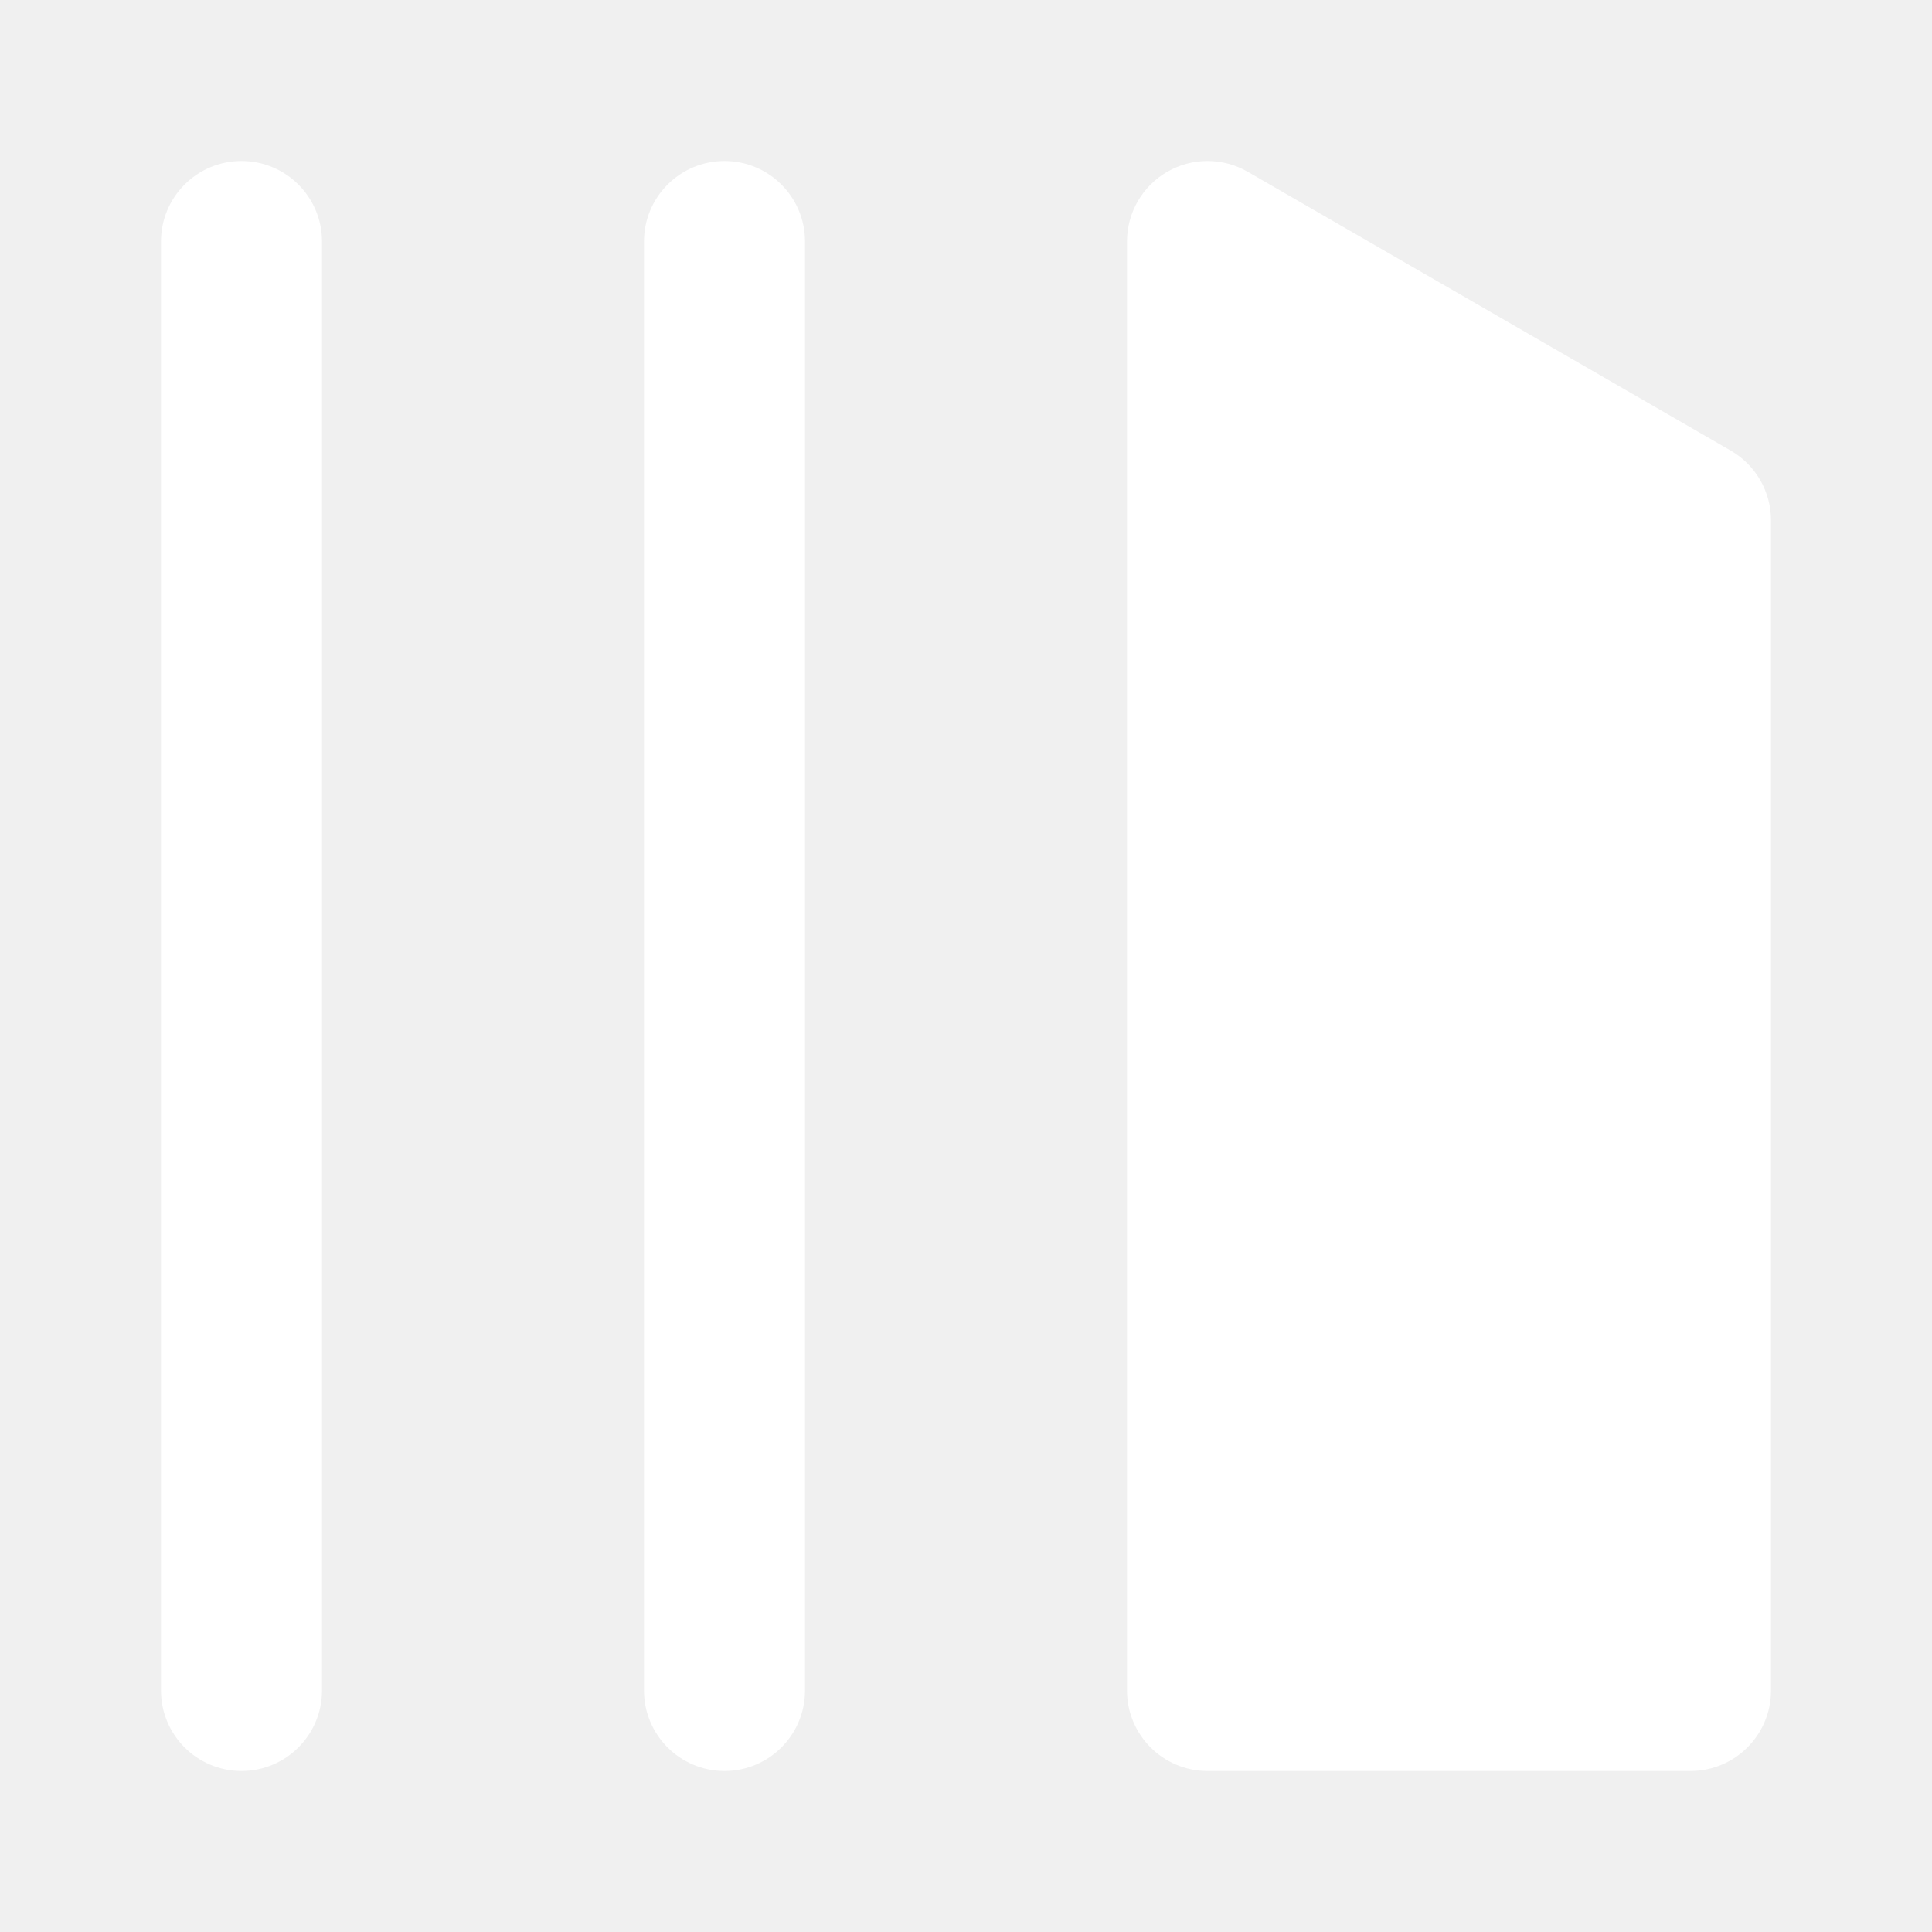
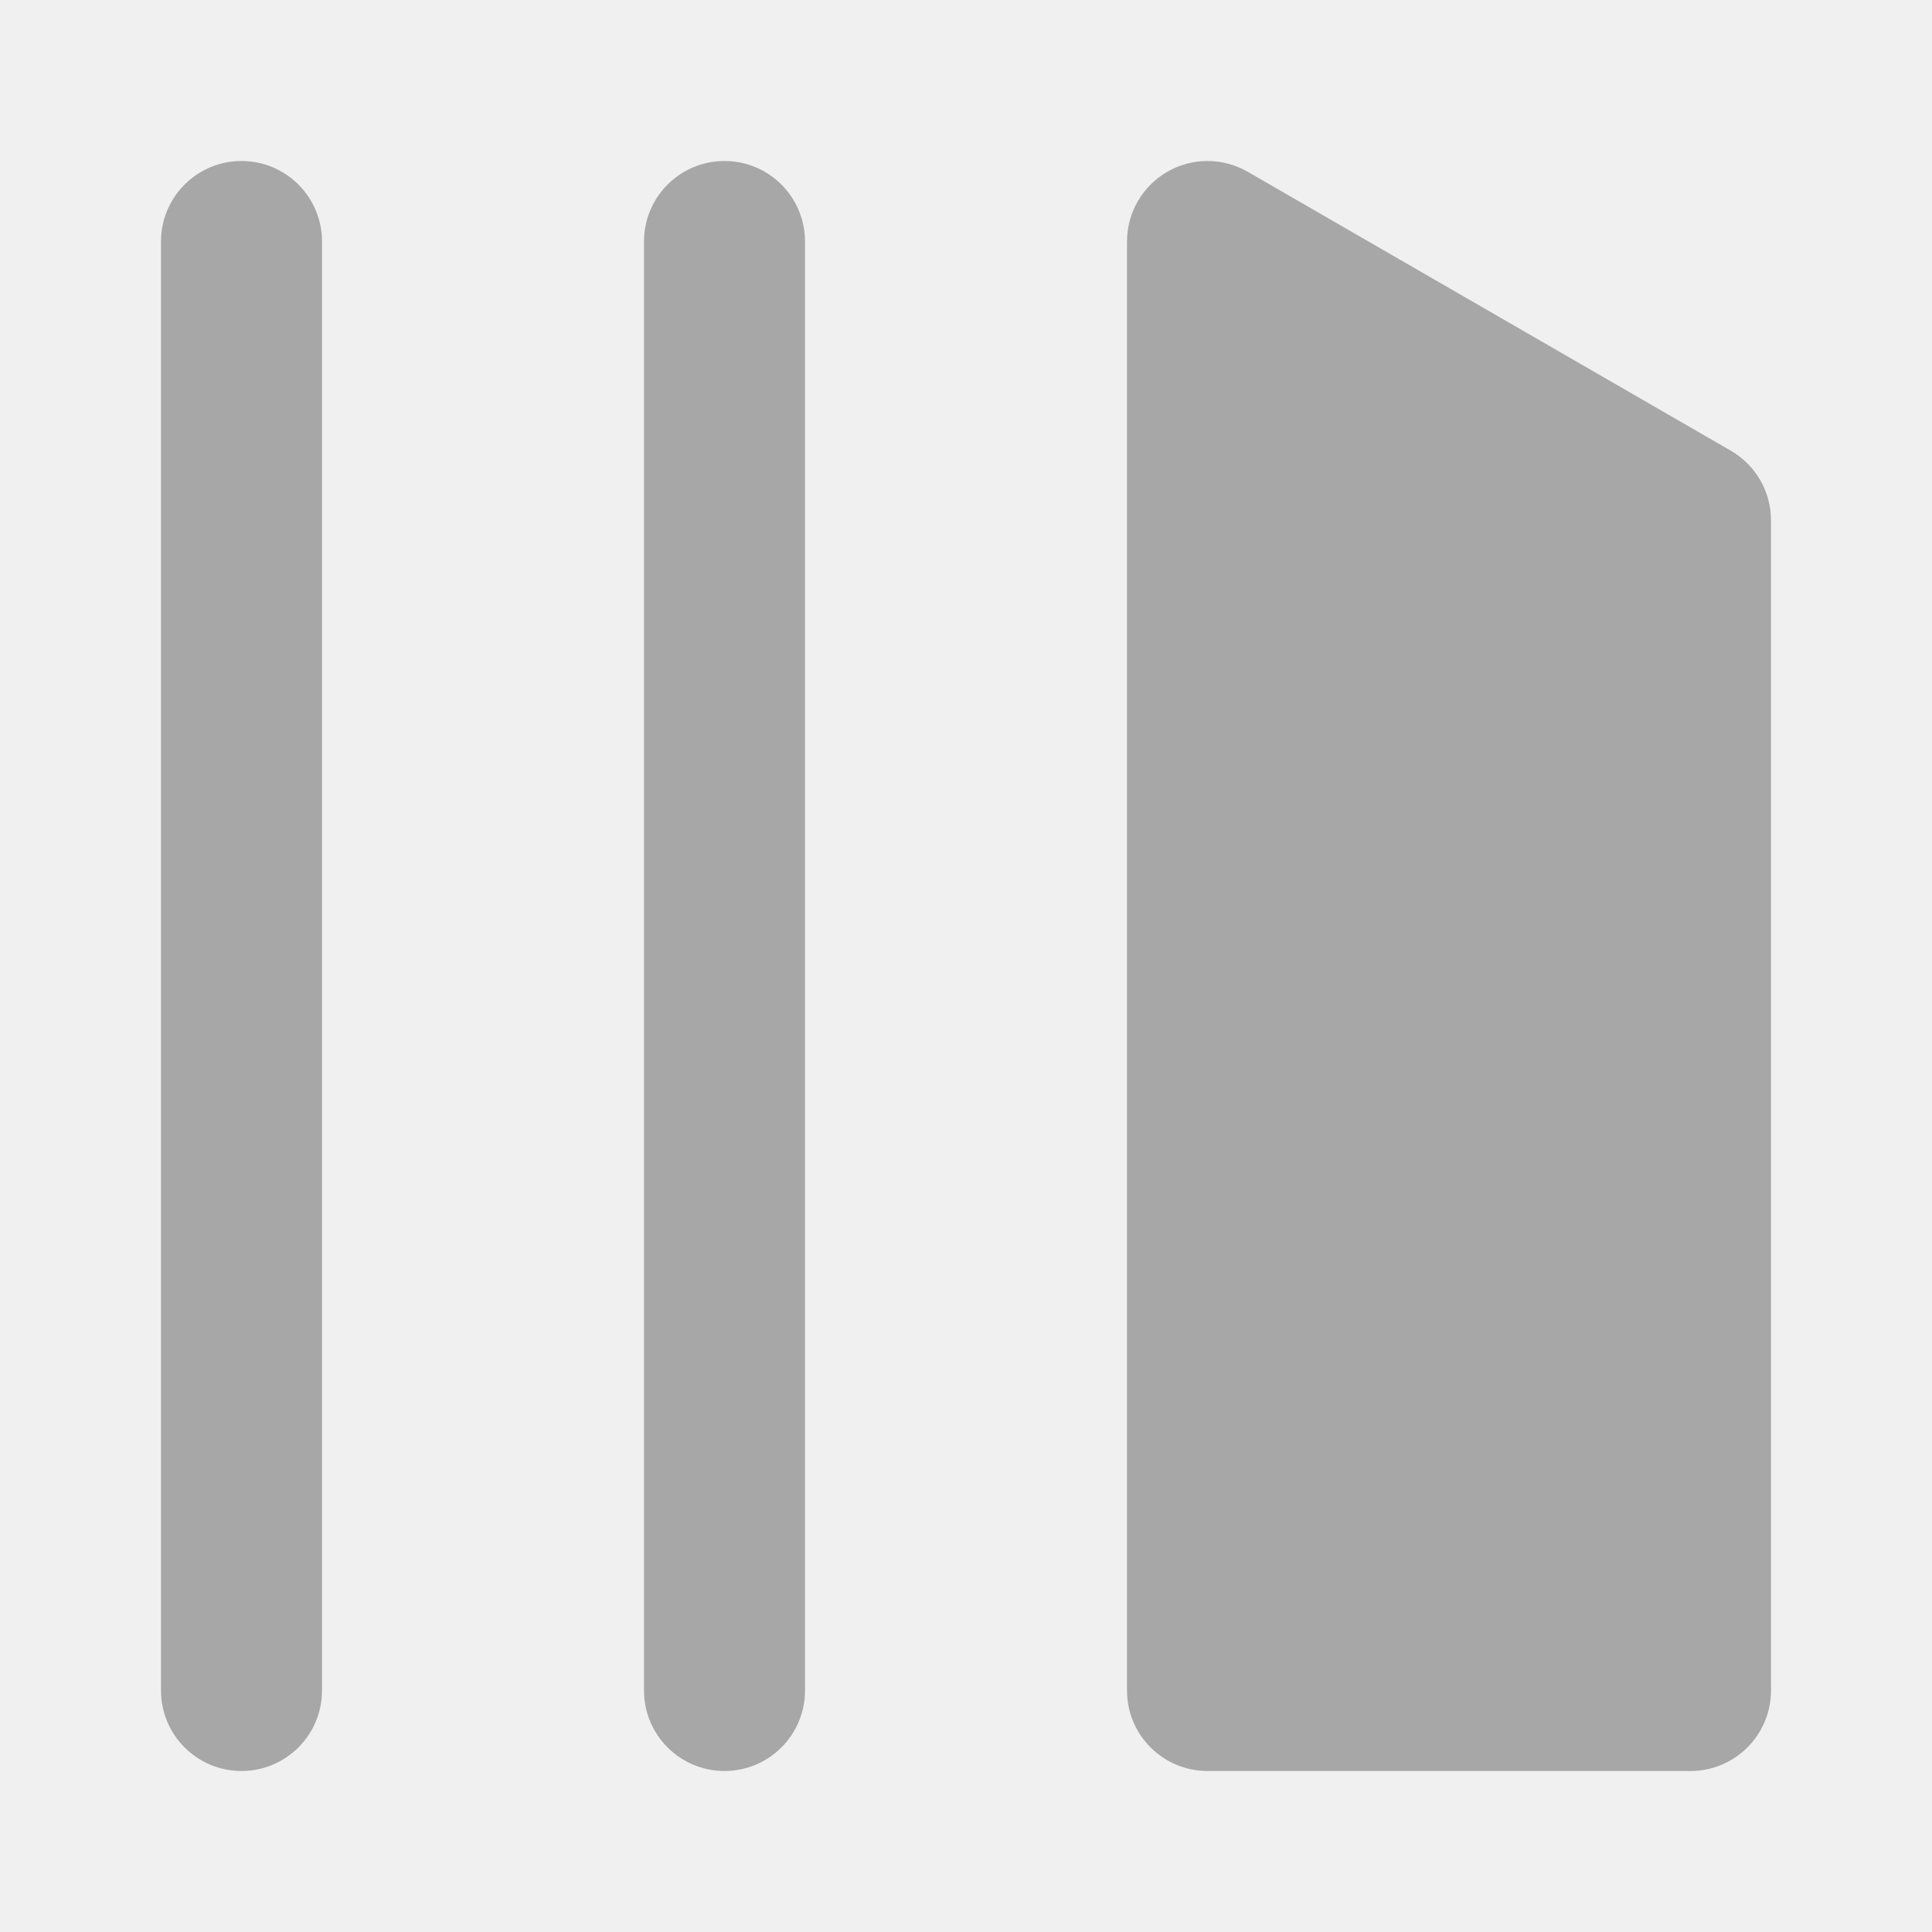
- <svg xmlns="http://www.w3.org/2000/svg" fill="white" data-encore-id="icon" role="img" aria-hidden="true" viewBox="0 0 24 24" class="Svg-sc-ytk21e-0 bneLcE">
+ <svg xmlns="http://www.w3.org/2000/svg" fill="#A7A7A7" data-encore-id="icon" role="img" aria-hidden="true" viewBox="0 0 24 24" class="Svg-sc-ytk21e-0 bneLcE">
  <path d="M3 22a1 1 0 0 1-1-1V3a1 1 0 0 1 2 0v18a1 1 0 0 1-1 1zM15.5 2.134A1 1 0 0 0 14 3v18a1 1 0 0 0 1 1h6a1 1 0 0 0 1-1V6.464a1 1 0 0 0-.5-.866l-6-3.464zM9 2a1 1 0 0 0-1 1v18a1 1 0 1 0 2 0V3a1 1 0 0 0-1-1z" />
</svg>
